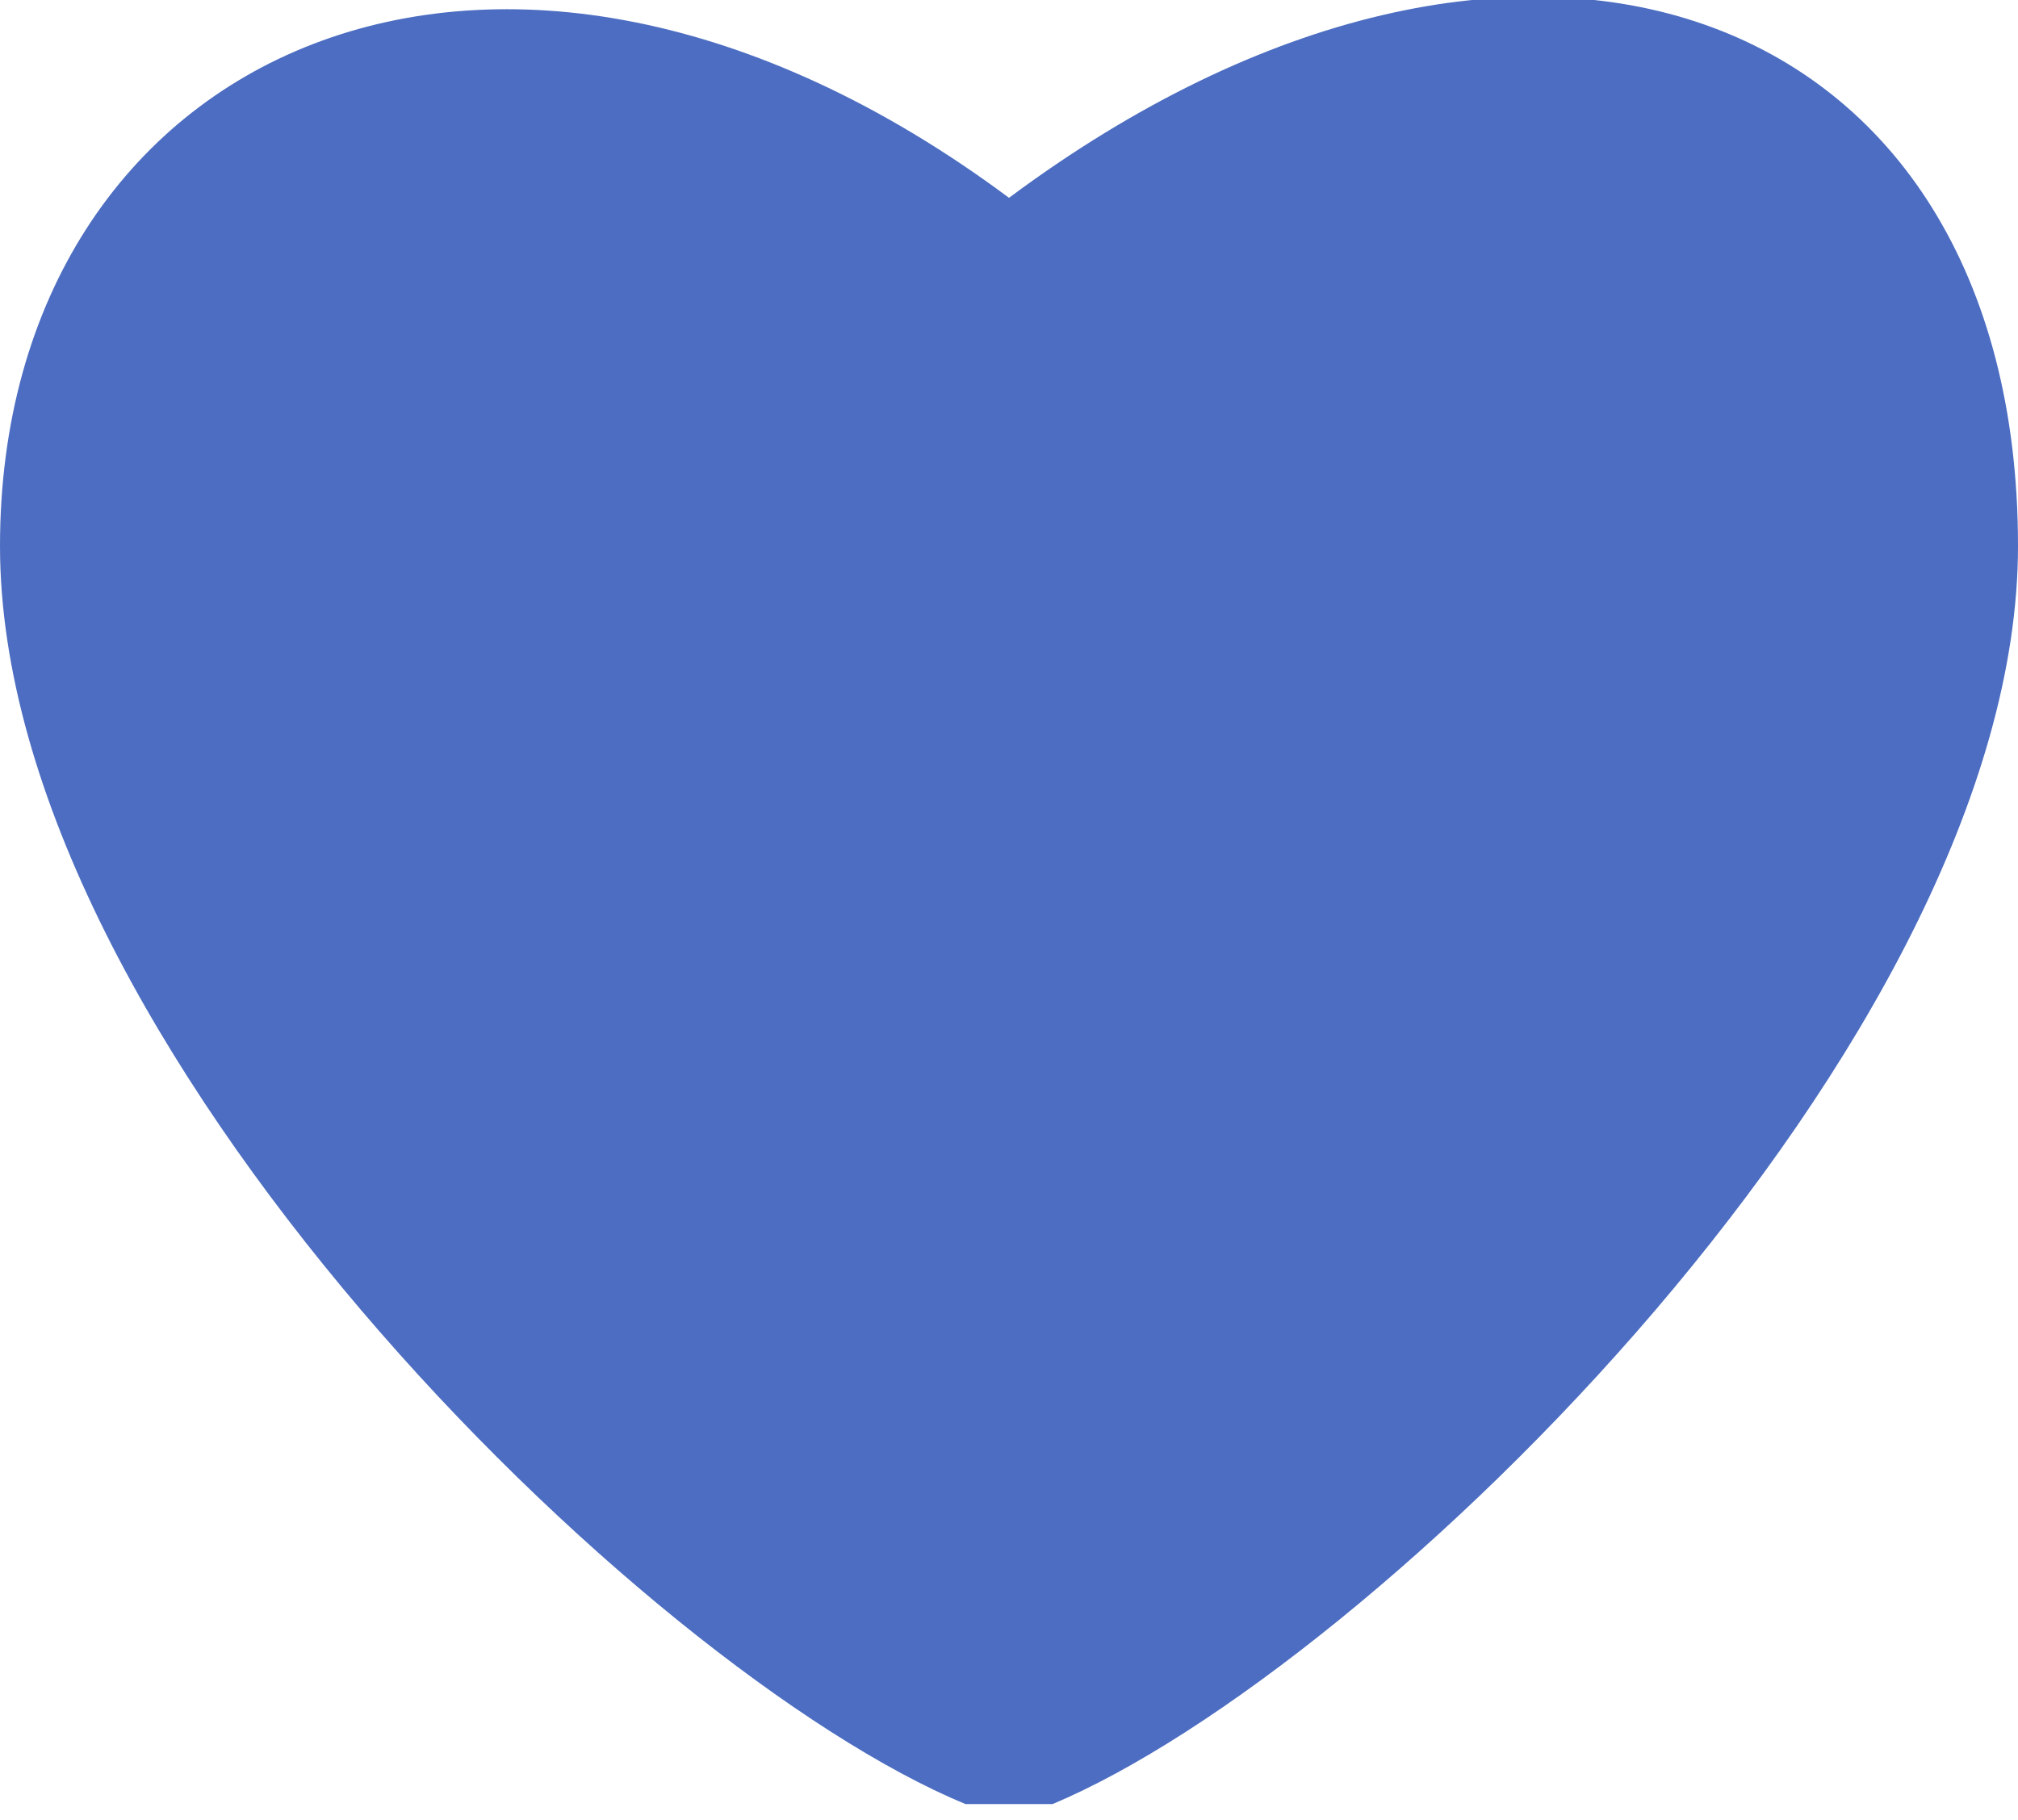
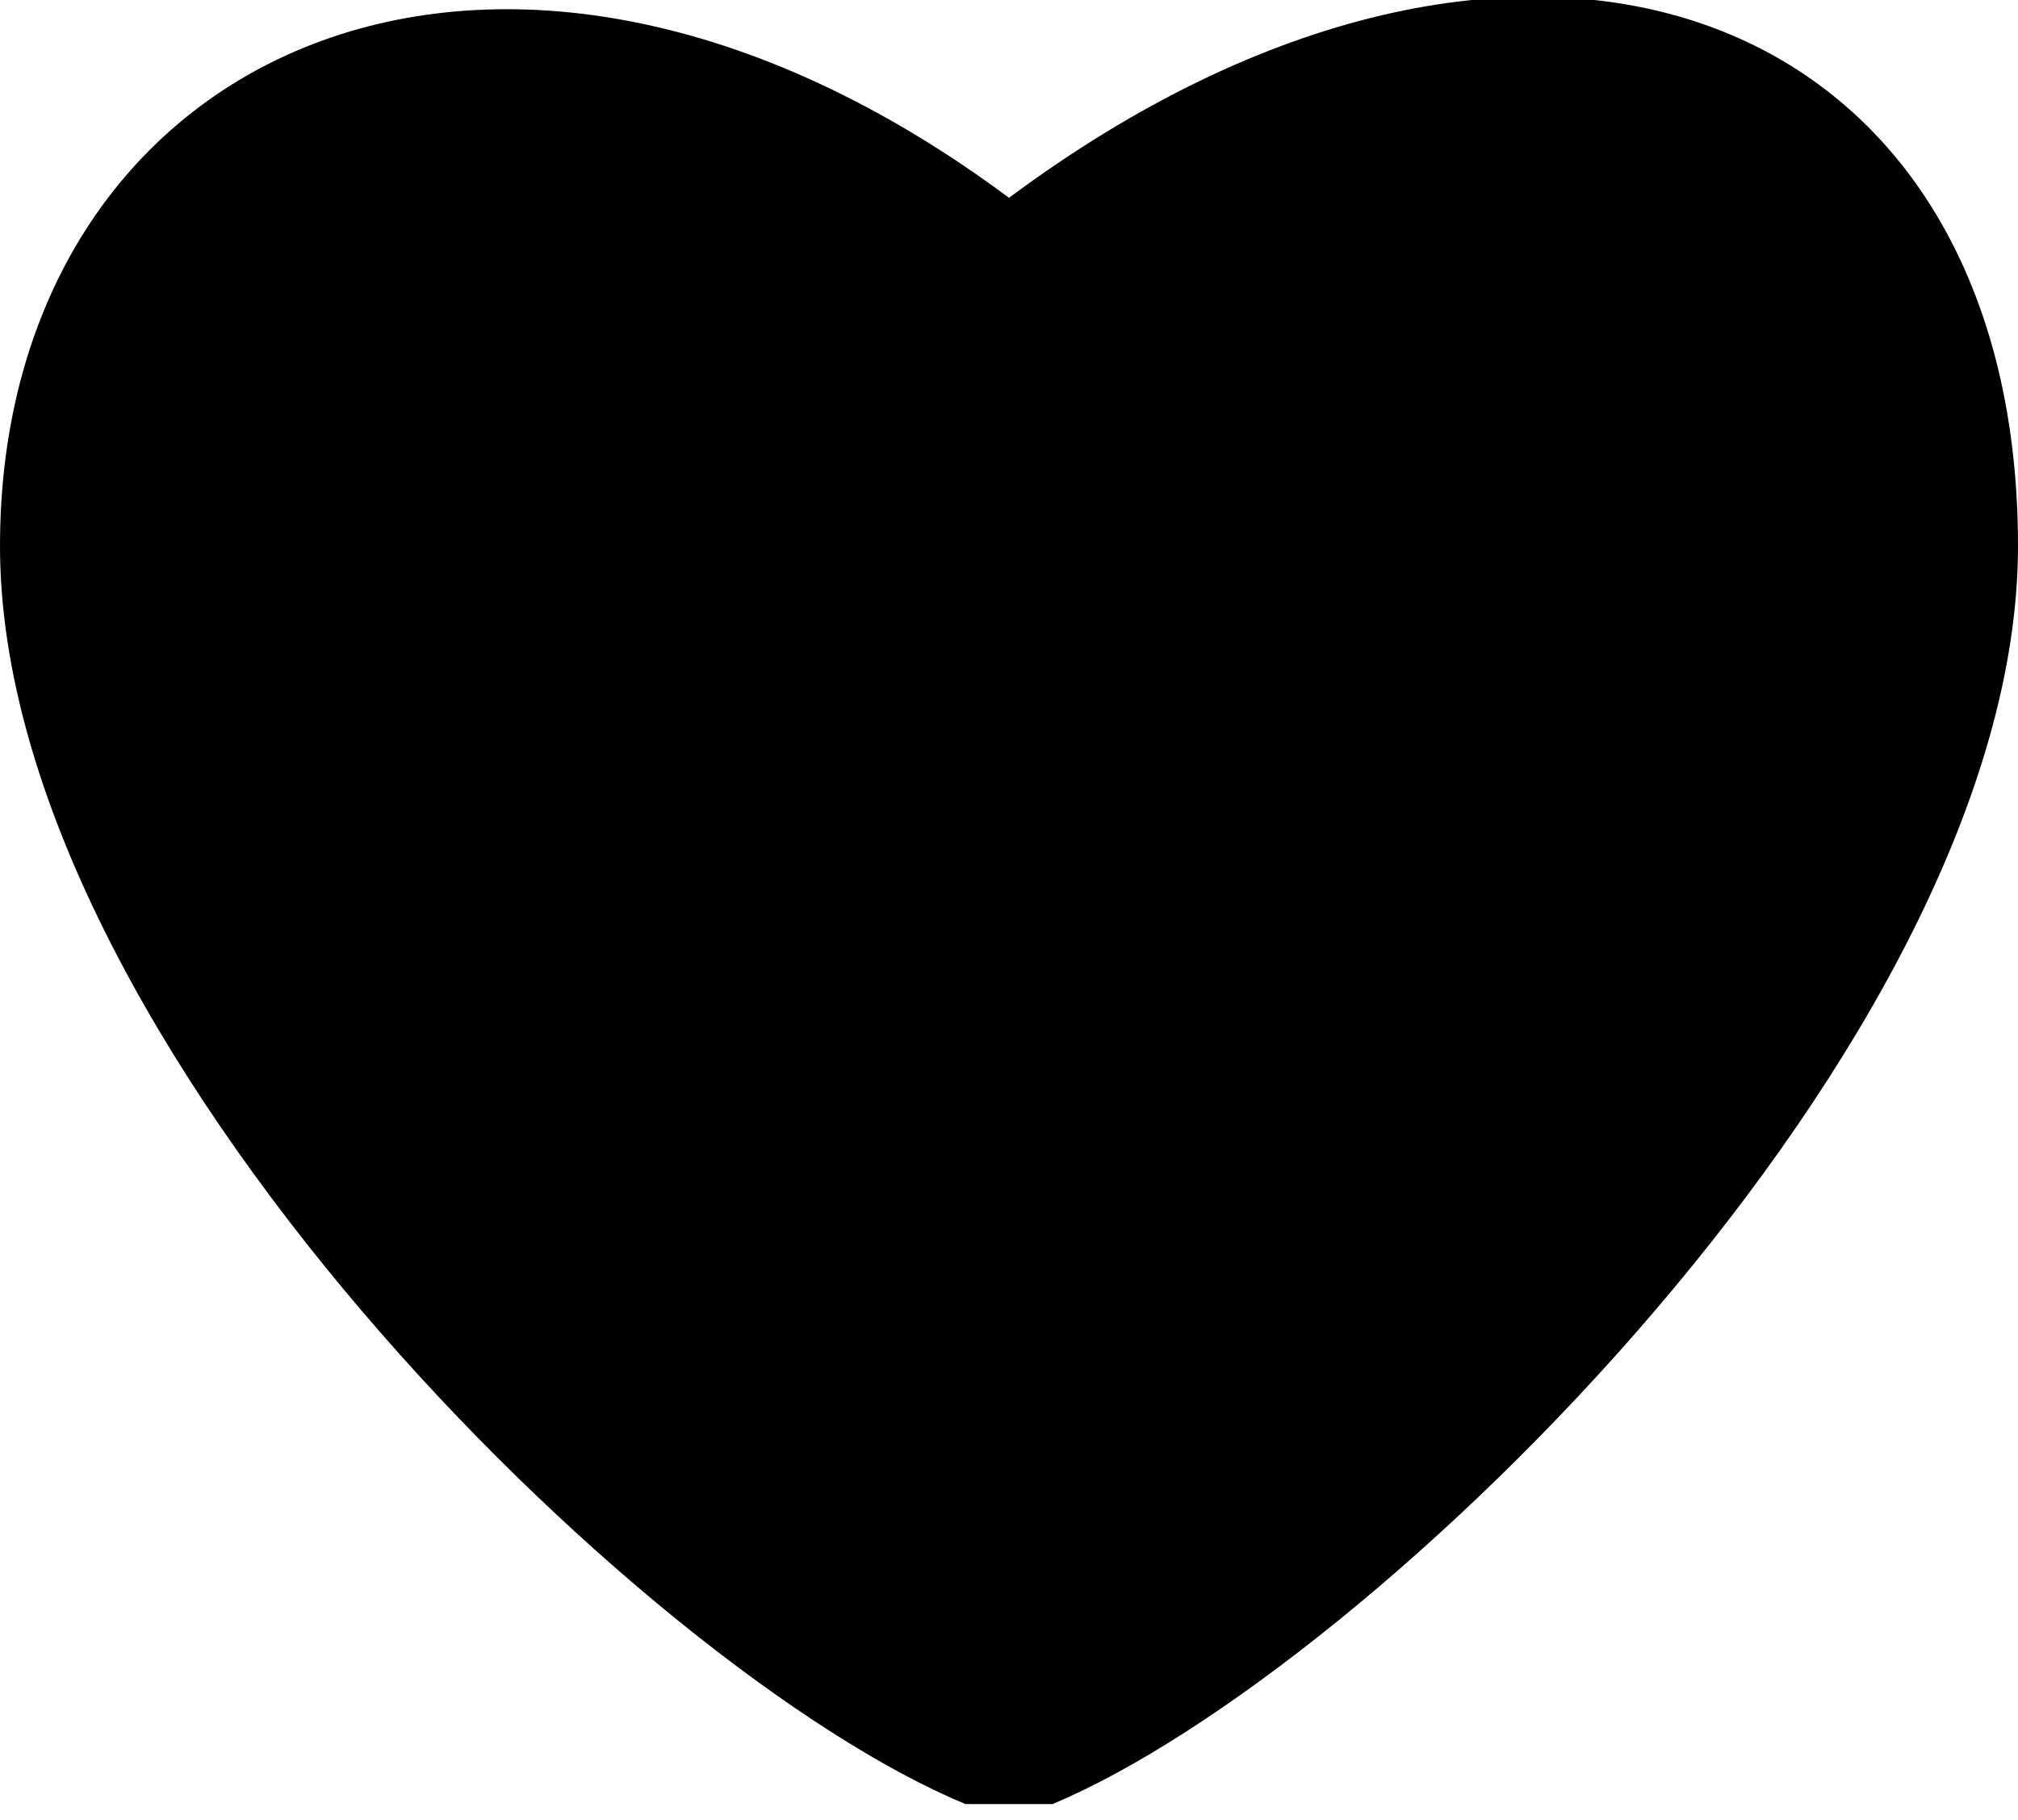
<svg xmlns="http://www.w3.org/2000/svg" viewBox="0 0 5.1 4.6">
  <defs>
    <style>.cls-1{fill:#4c6dc1;}</style>
  </defs>
  <g id="Layer_2" data-name="Layer 2">
    <g id="Layer_1-2" data-name="Layer 1">
-       <path class="cls-1" d="M5.1,1.38c0,1.25-1.63,2.84-2.44,3.18l-.11,0-.11,0C1.62,4.22,0,2.63,0,1.38S1.26-.46,2.55.5C3.84-.46,5.1,0,5.1,1.38Z" />
+       <path className="cls-1" d="M5.1,1.38c0,1.25-1.63,2.84-2.44,3.18l-.11,0-.11,0C1.62,4.22,0,2.63,0,1.38S1.26-.46,2.55.5C3.84-.46,5.1,0,5.1,1.38Z" />
    </g>
  </g>
</svg>
